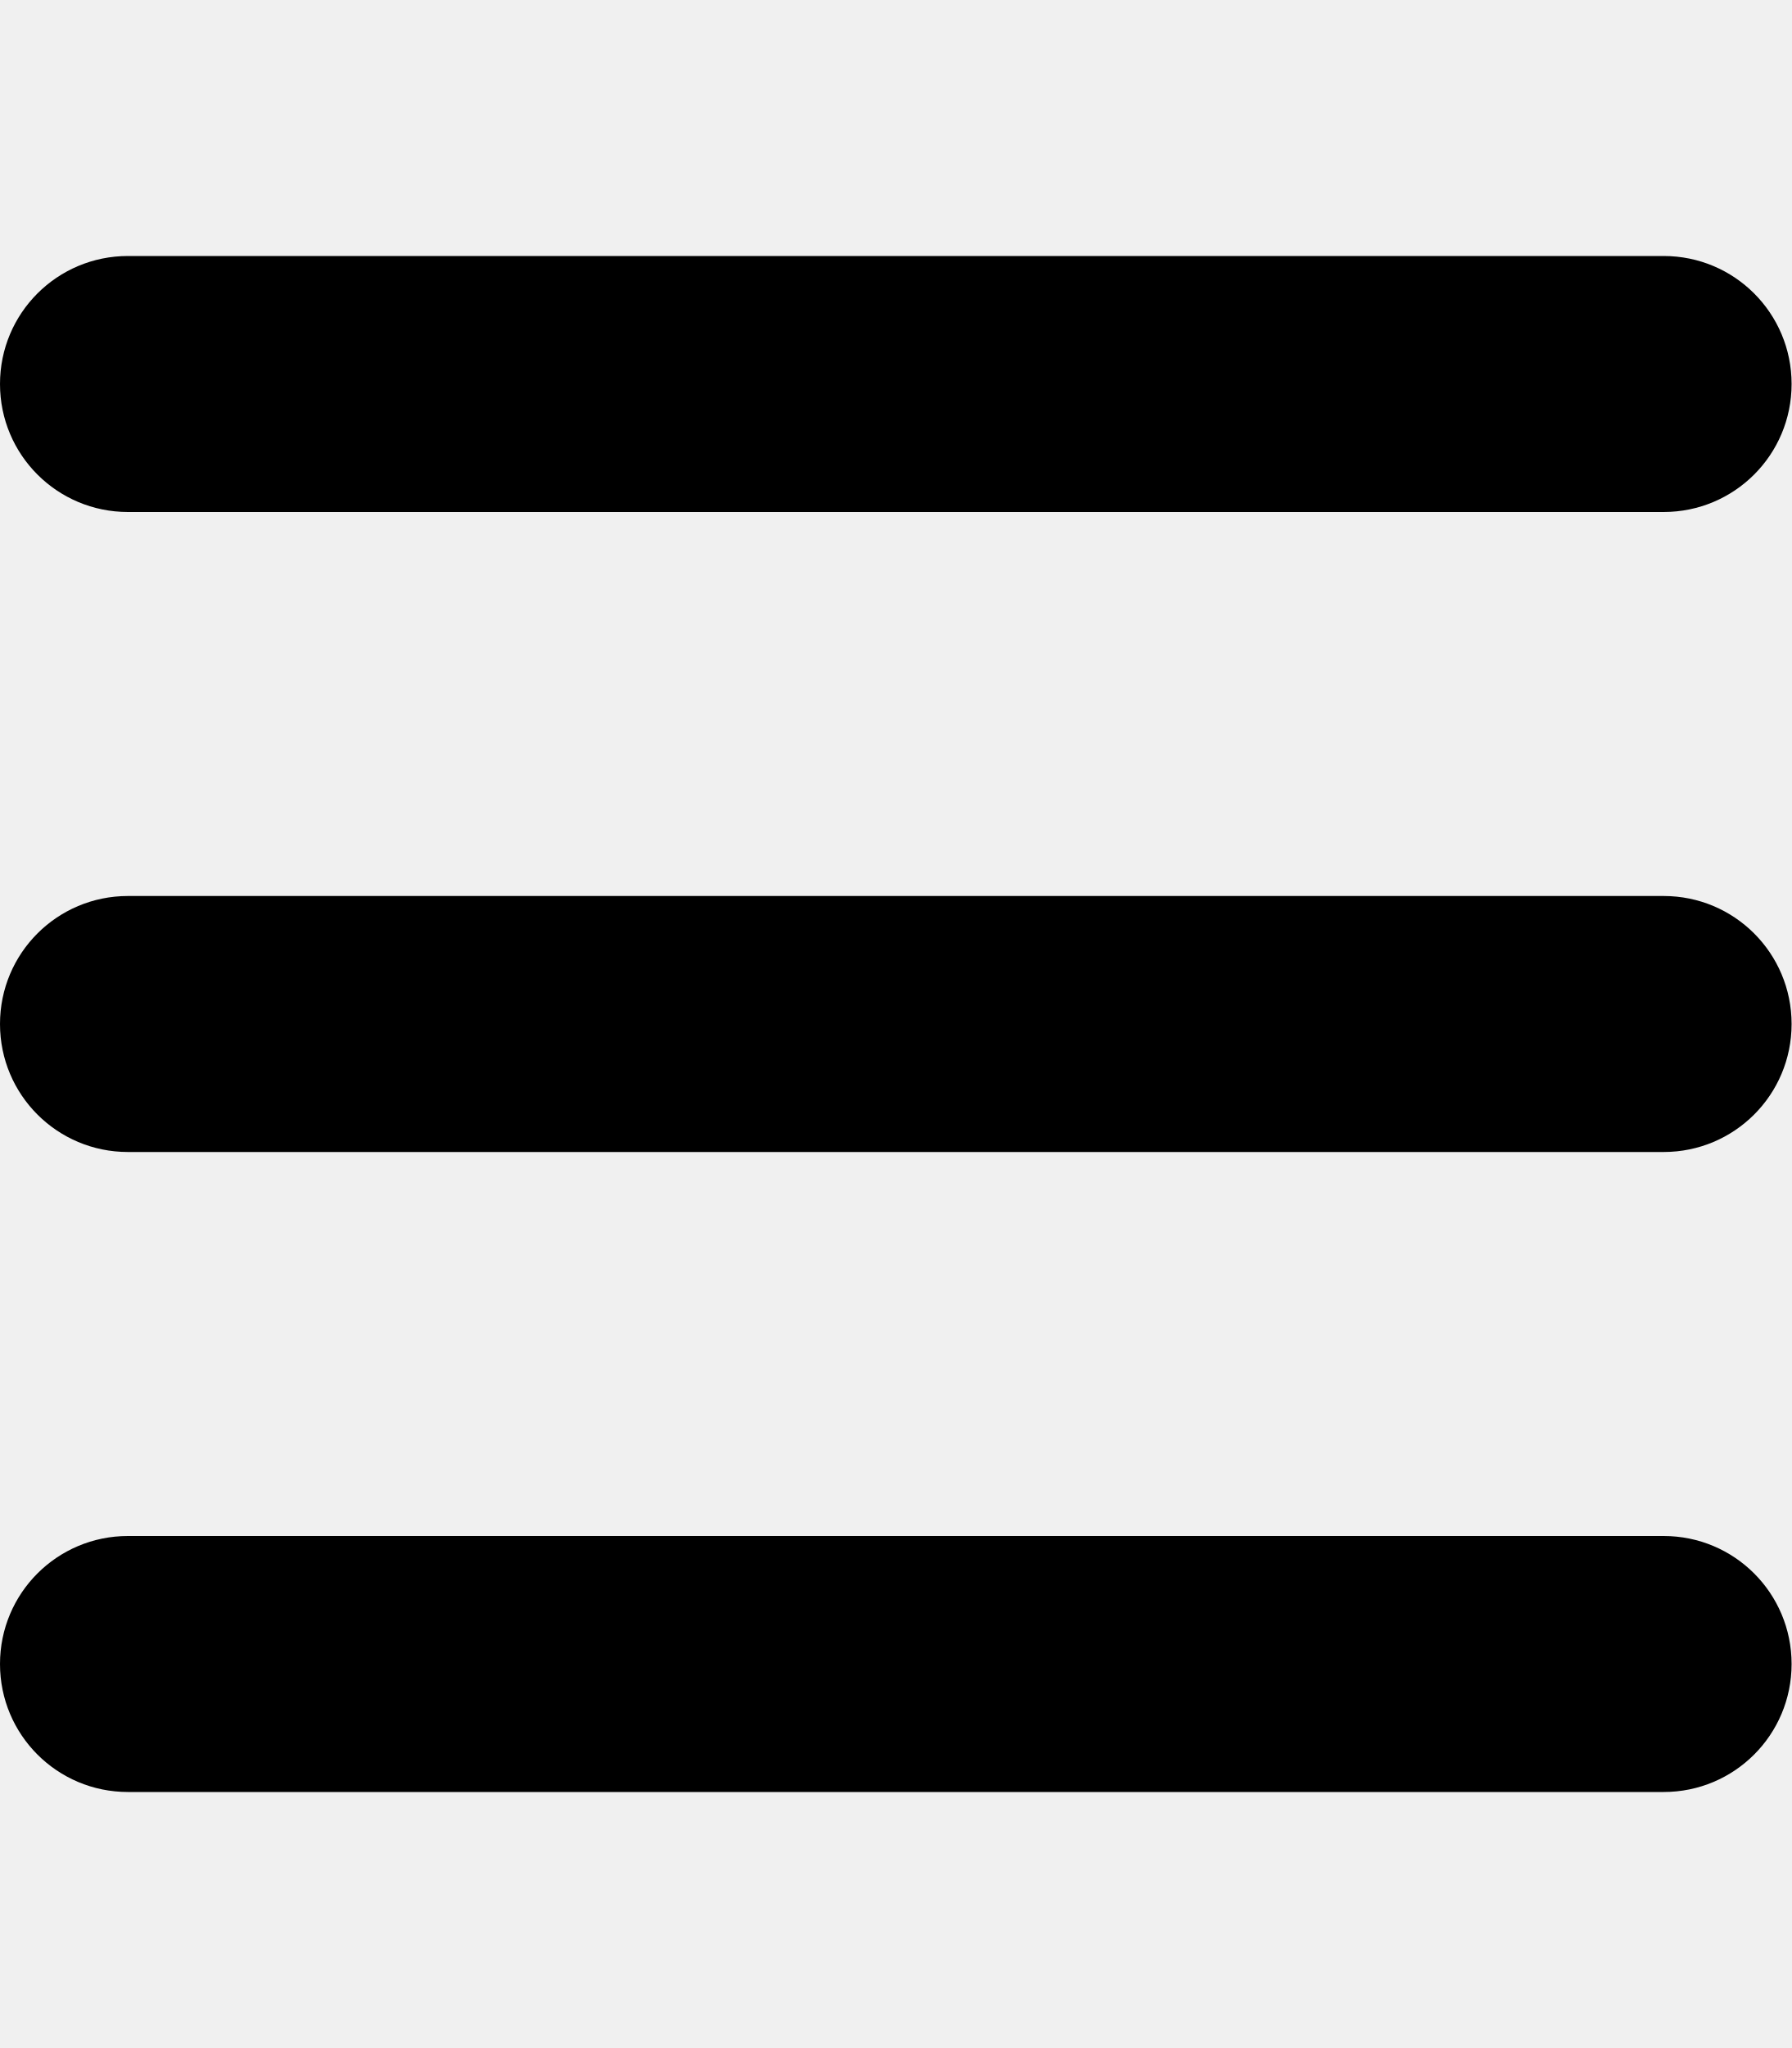
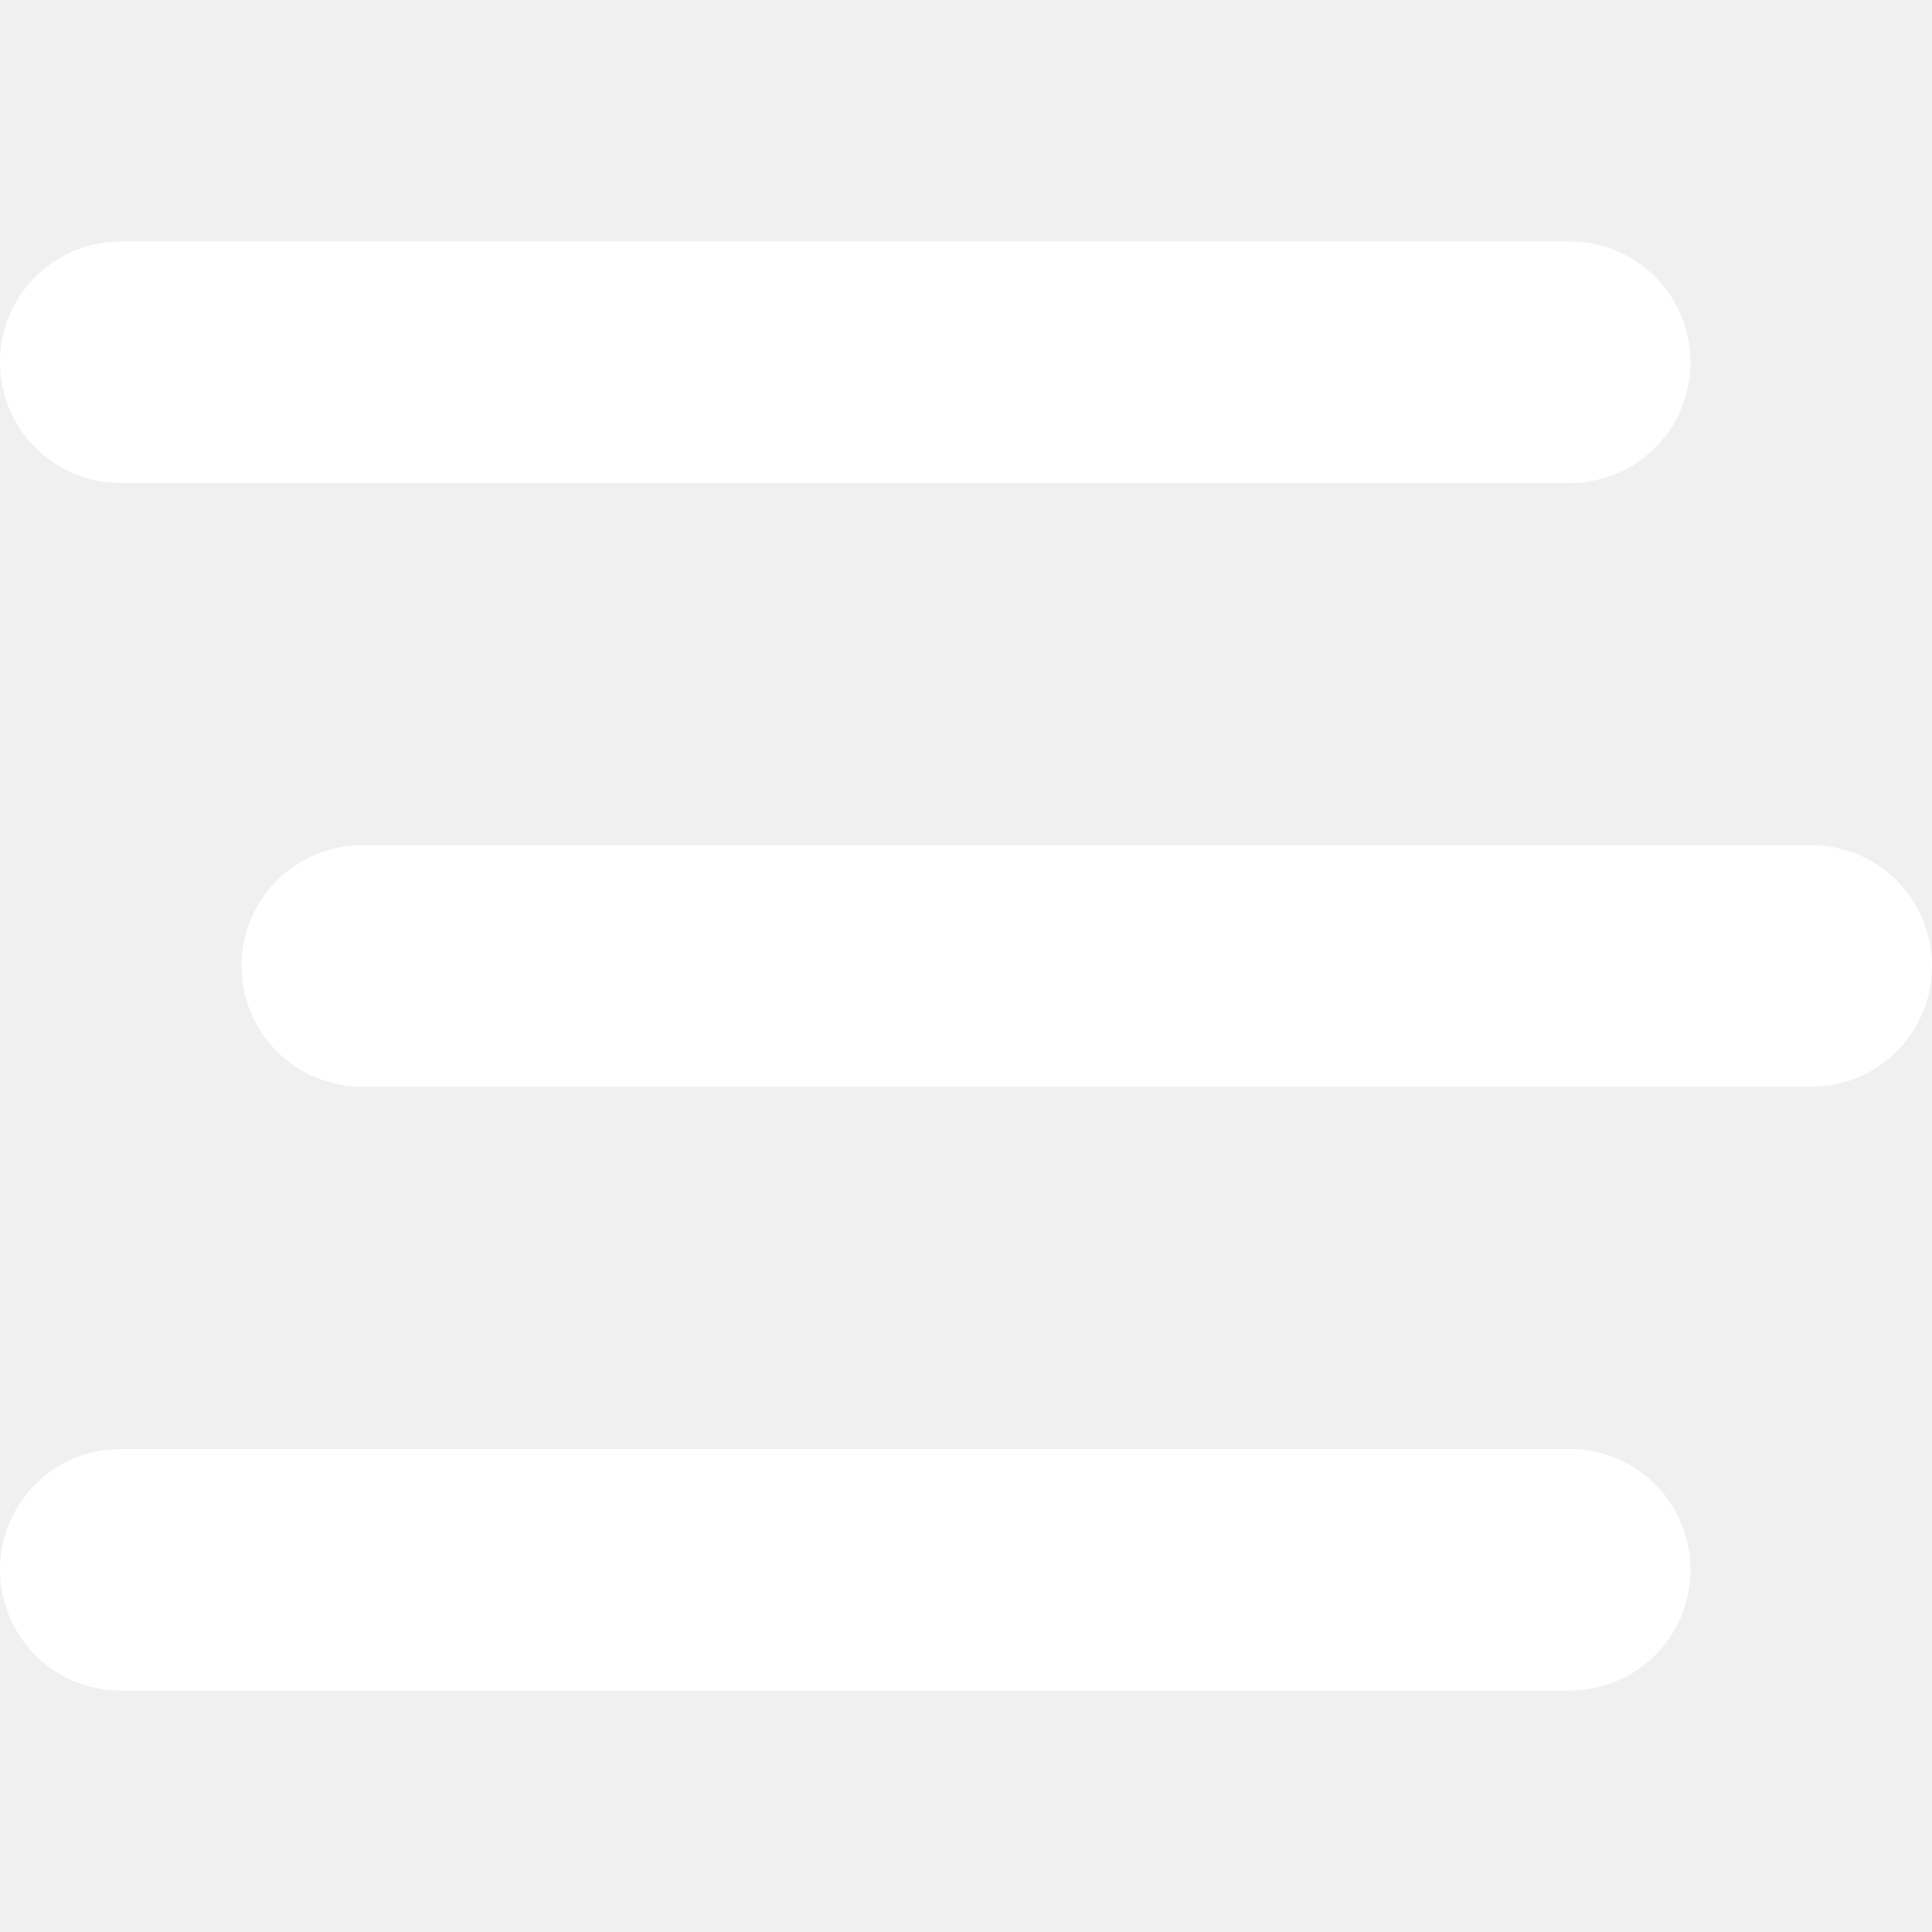
- <svg xmlns="http://www.w3.org/2000/svg" viewBox="0 0 448 512">
-   <path d="M0 96C0 78.3 14.3 64 32 64l384 0c17.7 0 32 14.3 32 32s-14.3 32-32 32L32 128C14.3 128 0 113.7 0 96zM0 256c0-17.7 14.3-32 32-32l384 0c17.7 0 32 14.3 32 32s-14.3 32-32 32L32 288c-17.7 0-32-14.3-32-32zM448 416c0 17.7-14.3 32-32 32L32 448c-17.7 0-32-14.3-32-32s14.3-32 32-32l384 0c17.7 0 32 14.3 32 32z" />
+ <svg xmlns="http://www.w3.org/2000/svg" viewBox="0 0 512 512">
+   <path fill="#ffffff" d="M0 96C0 78.3 14.3 64 32 64l384 0c17.7 0 32 14.3 32 32s-14.3 32-32 32L32 128C14.3 128 0 113.7 0 96zM64 256c0-17.7 14.3-32 32-32l384 0c17.7 0 32 14.3 32 32s-14.3 32-32 32L96 288c-17.7 0-32-14.3-32-32zM448 416c0 17.7-14.3 32-32 32L32 448c-17.7 0-32-14.3-32-32s14.3-32 32-32l384 0c17.7 0 32 14.3 32 32z" />
</svg>
